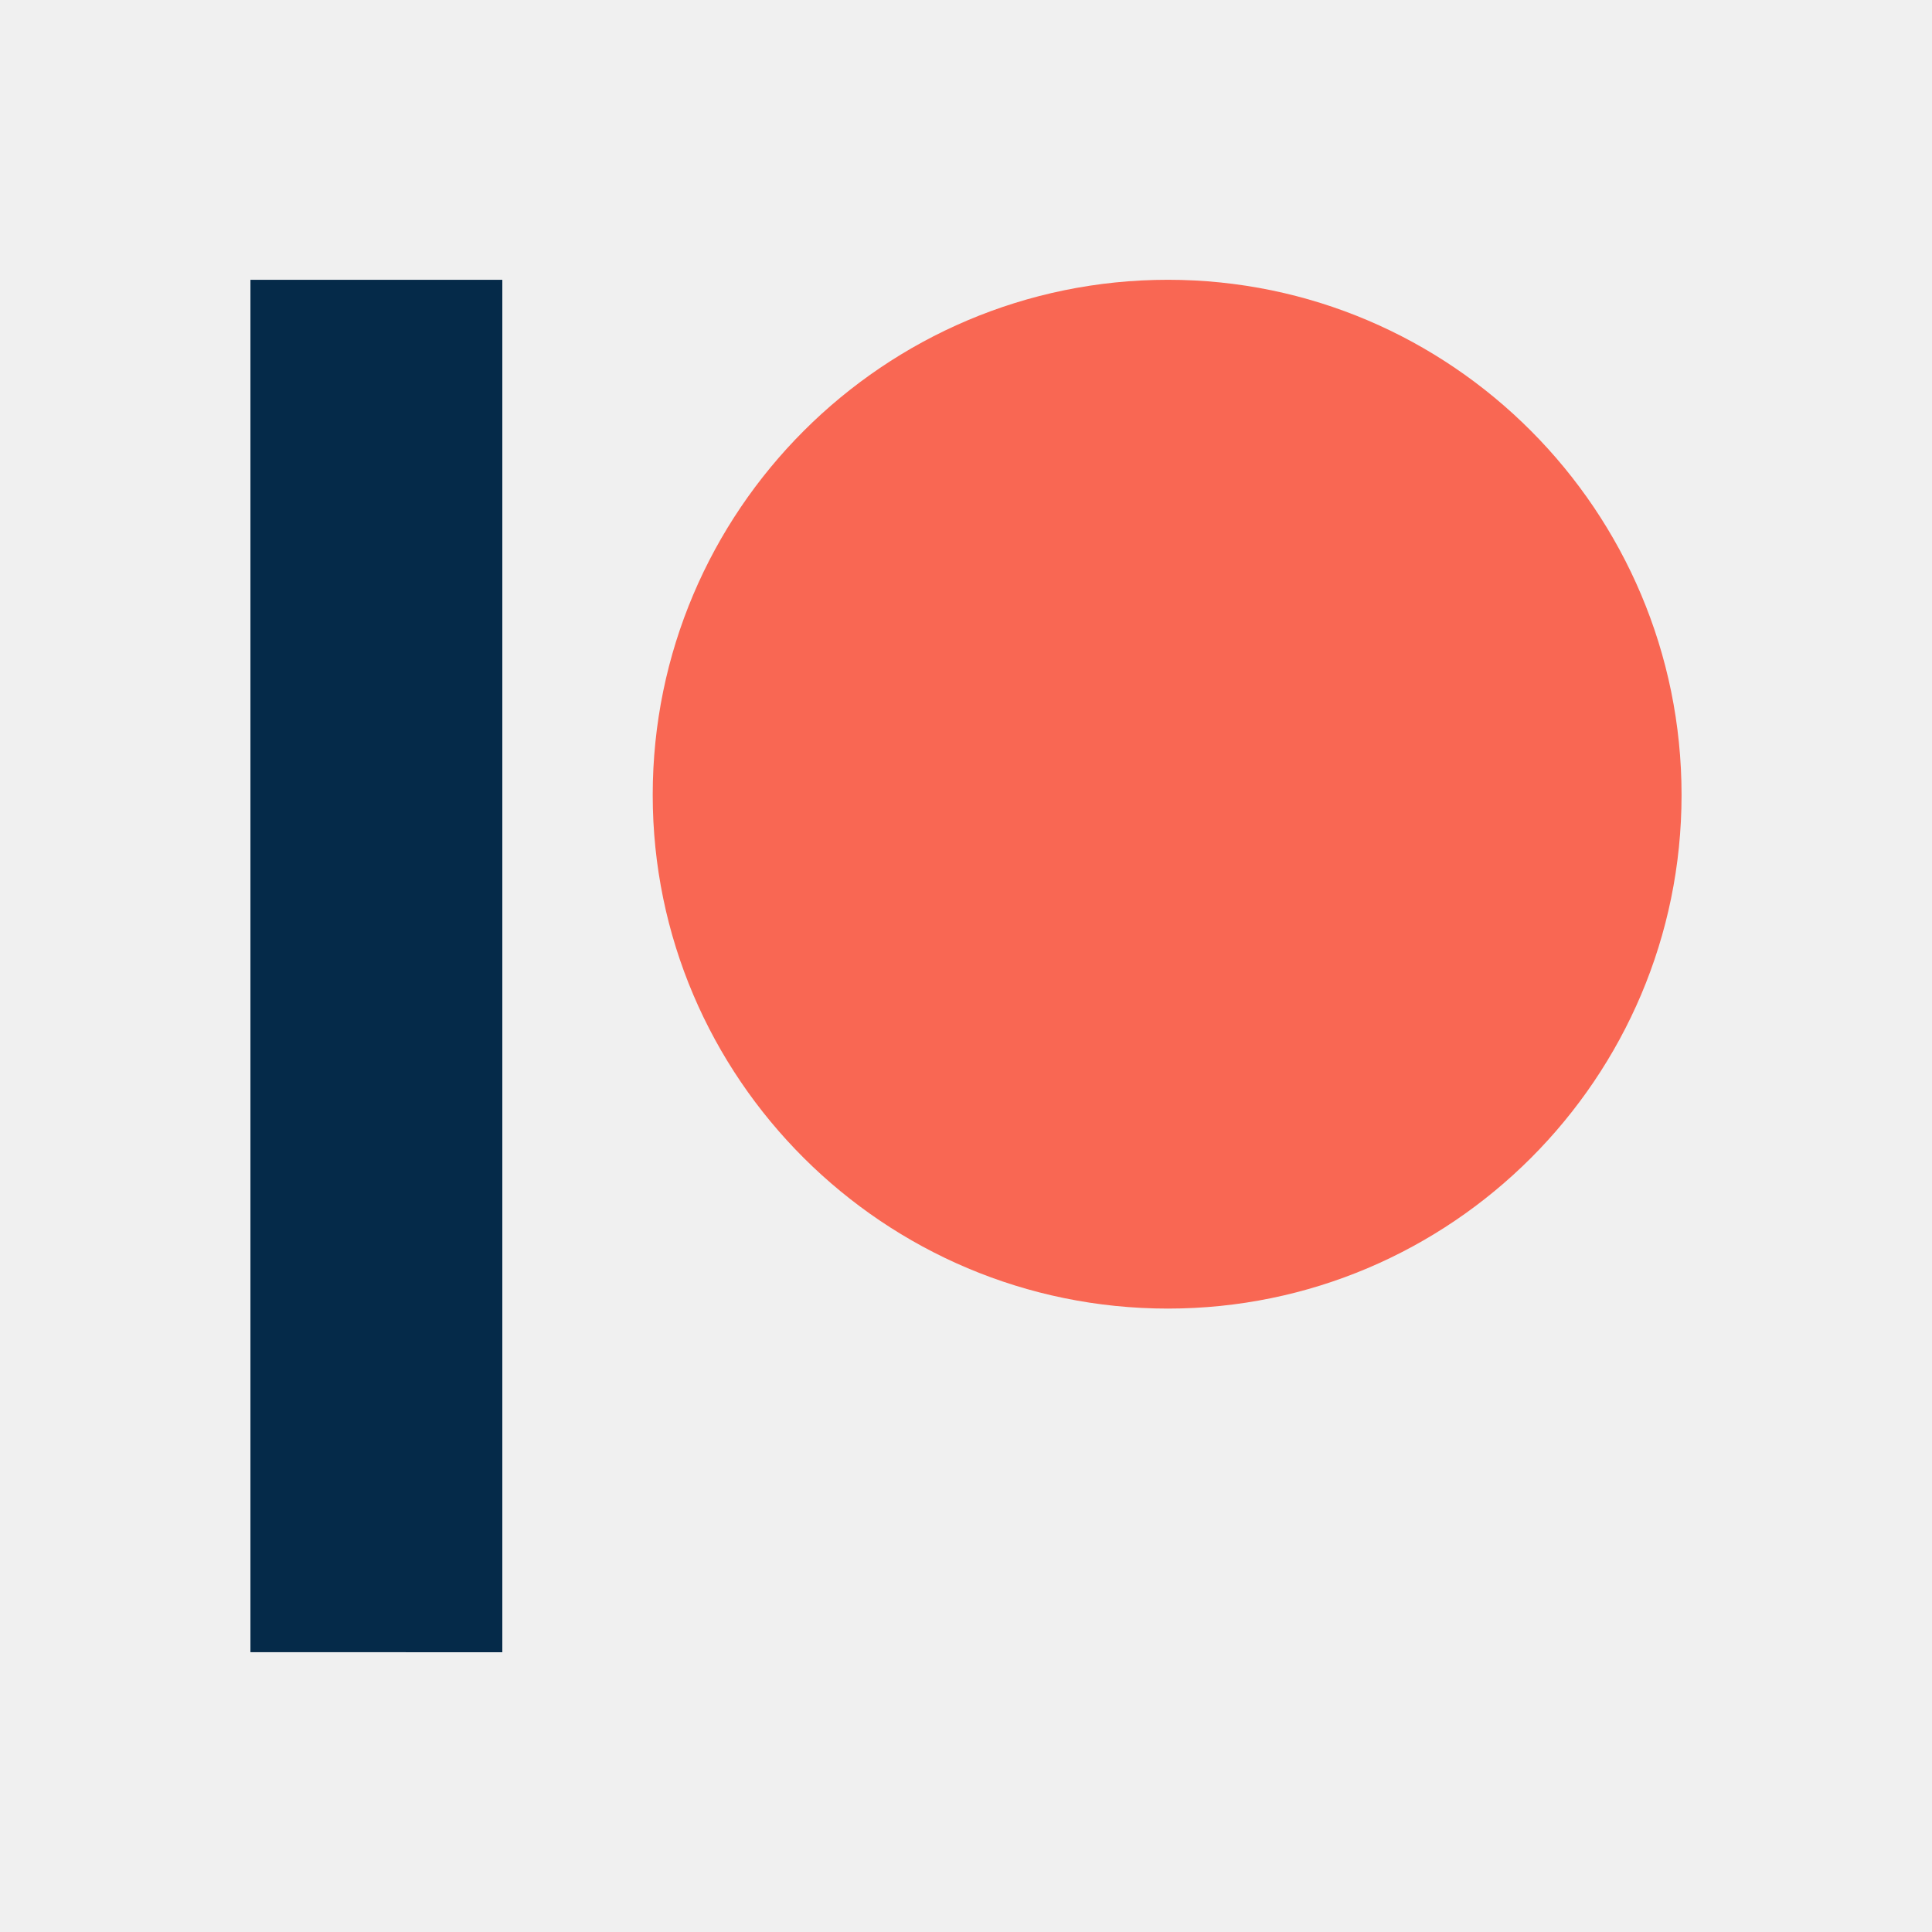
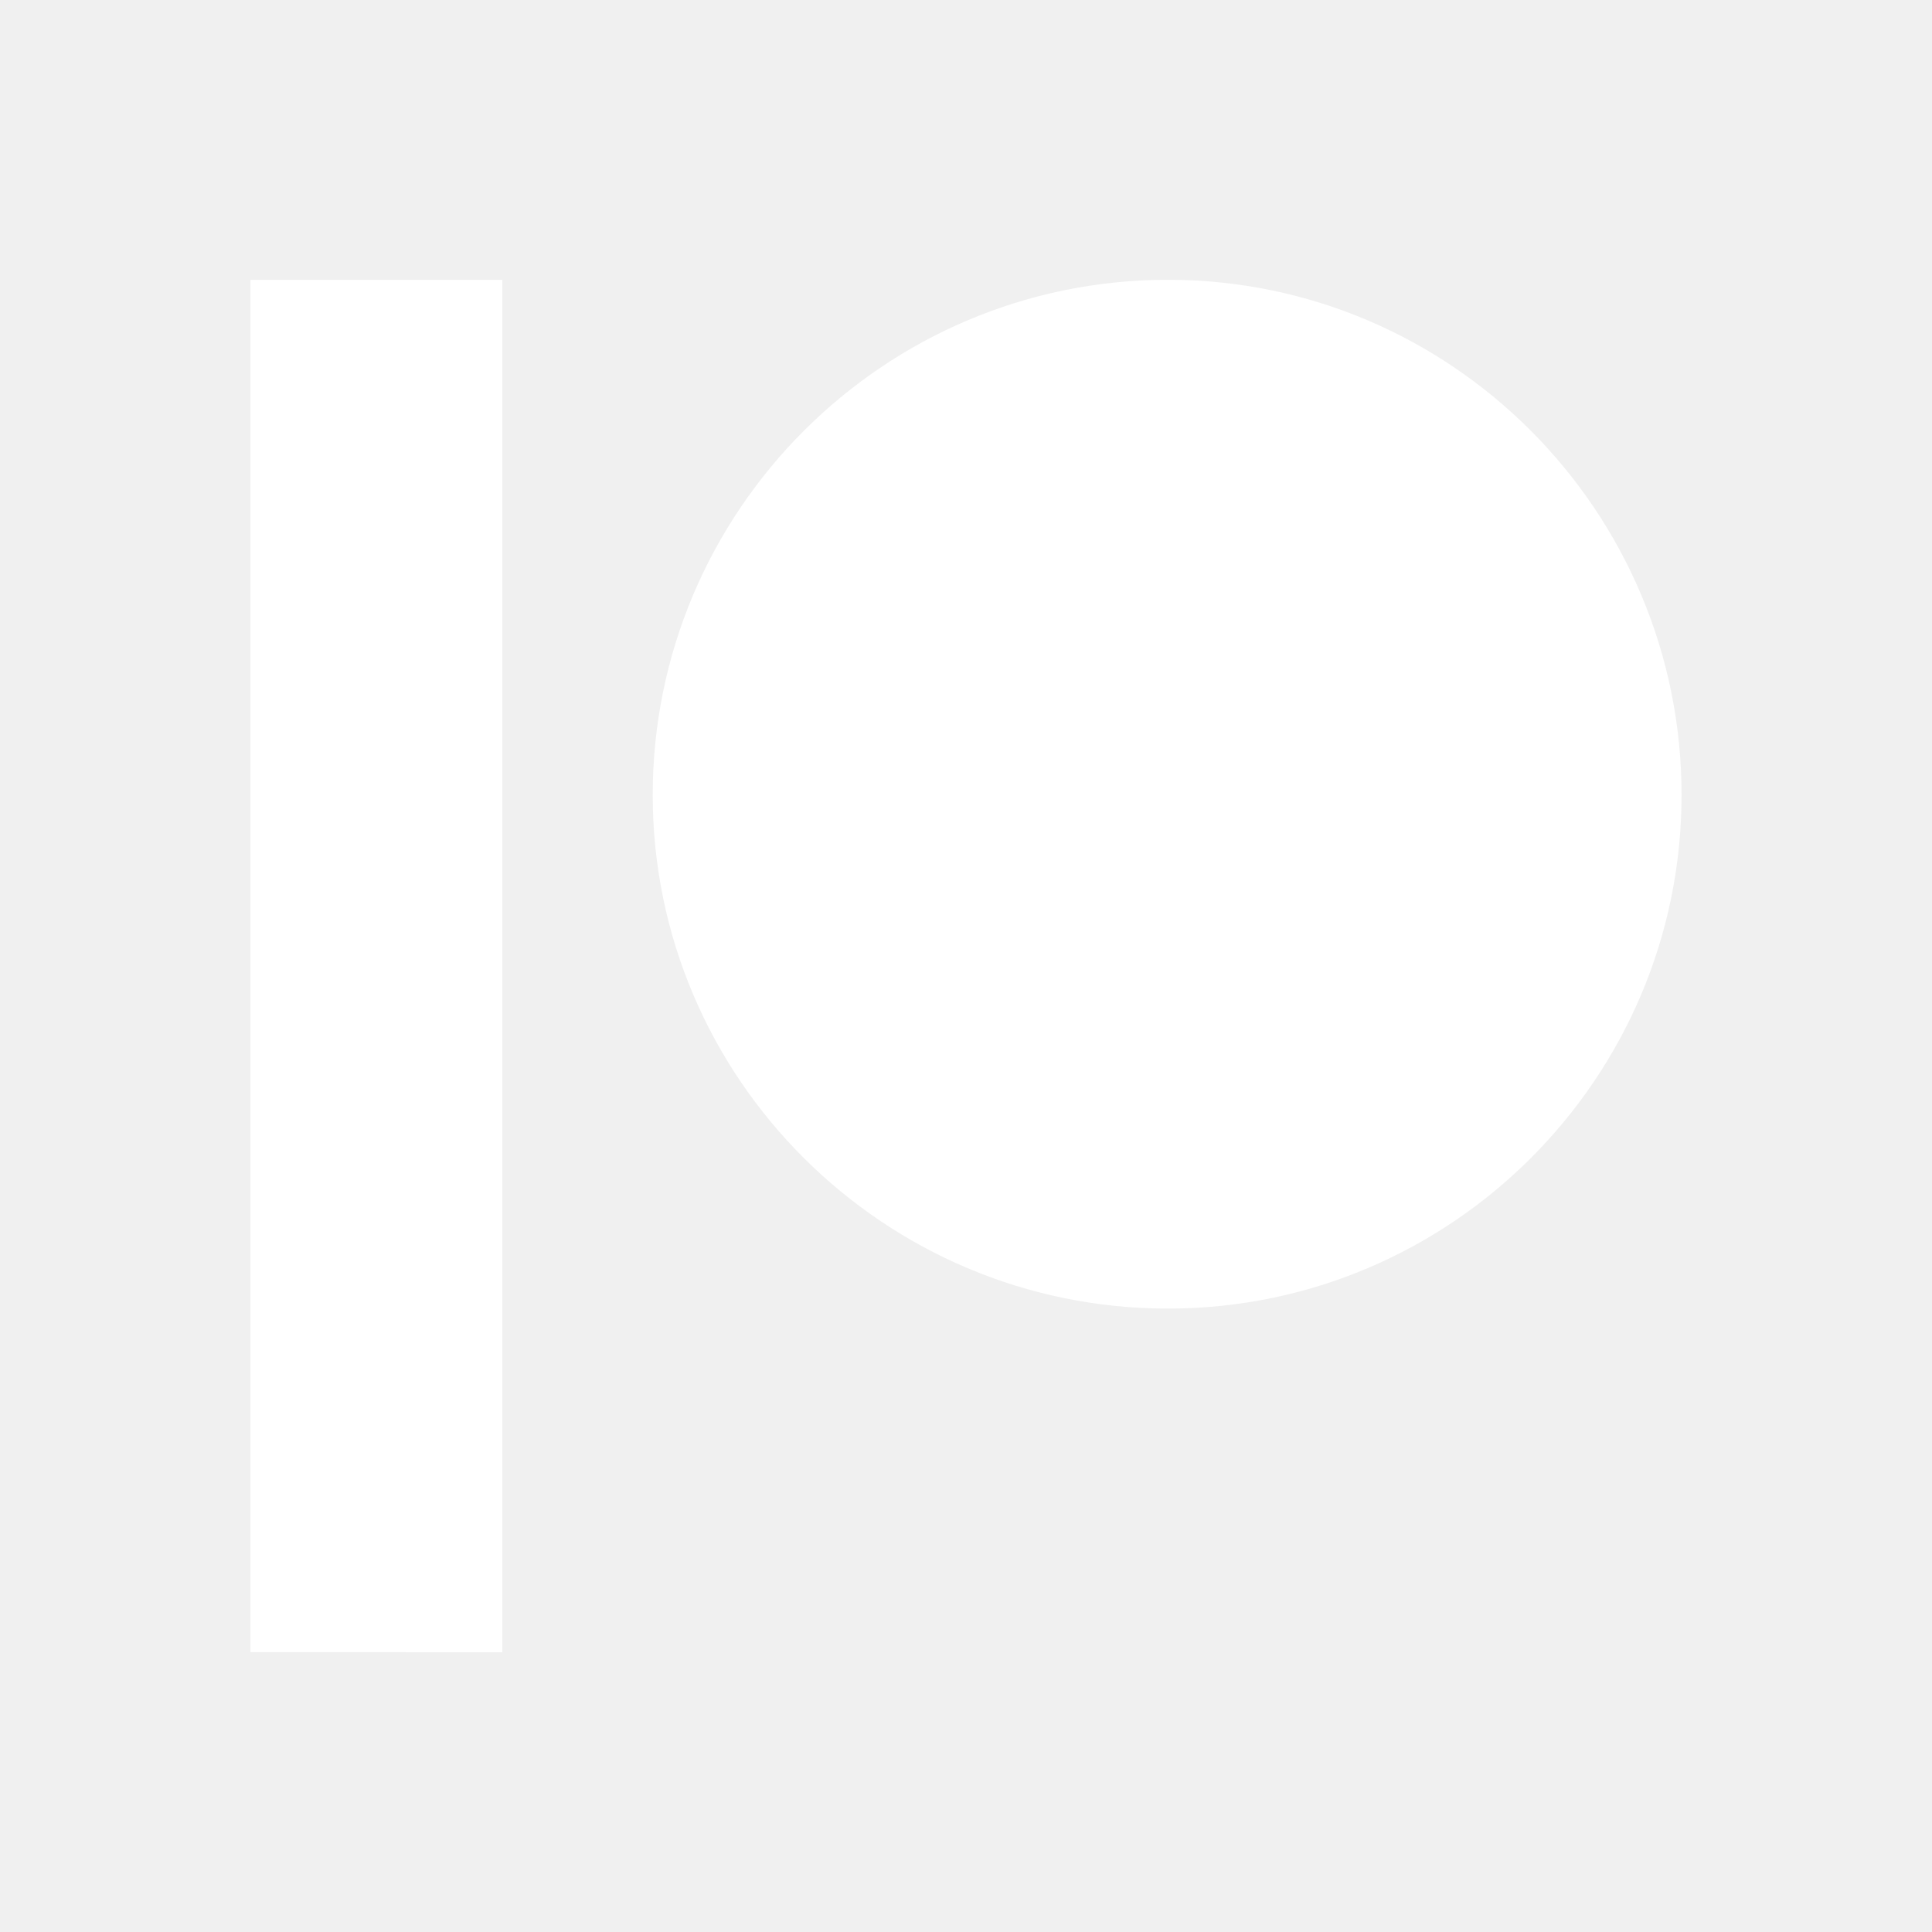
<svg xmlns="http://www.w3.org/2000/svg" viewBox="0 0 180 180">
-   <path fill="#f96753" d="M108.814 26.067c-26.468 0-48.002 21.531-48.002 47.997 0 26.387 21.534 47.854 48.002 47.854 26.386 0 47.853-21.468 47.853-47.854 0-26.467-21.467-47.997-47.853-47.997" />
-   <path fill="#052a49" d="M23.333 153.933V26.067h23.467v127.867z" />
+   <path fill="#ffffff" d="M108.814 26.067c-26.468 0-48.002 21.531-48.002 47.997 0 26.387 21.534 47.854 48.002 47.854 26.386 0 47.853-21.468 47.853-47.854 0-26.467-21.467-47.997-47.853-47.997" />
+   <path fill="#ffffff" d="M23.333 153.933V26.067h23.467v127.867z" />
</svg>
